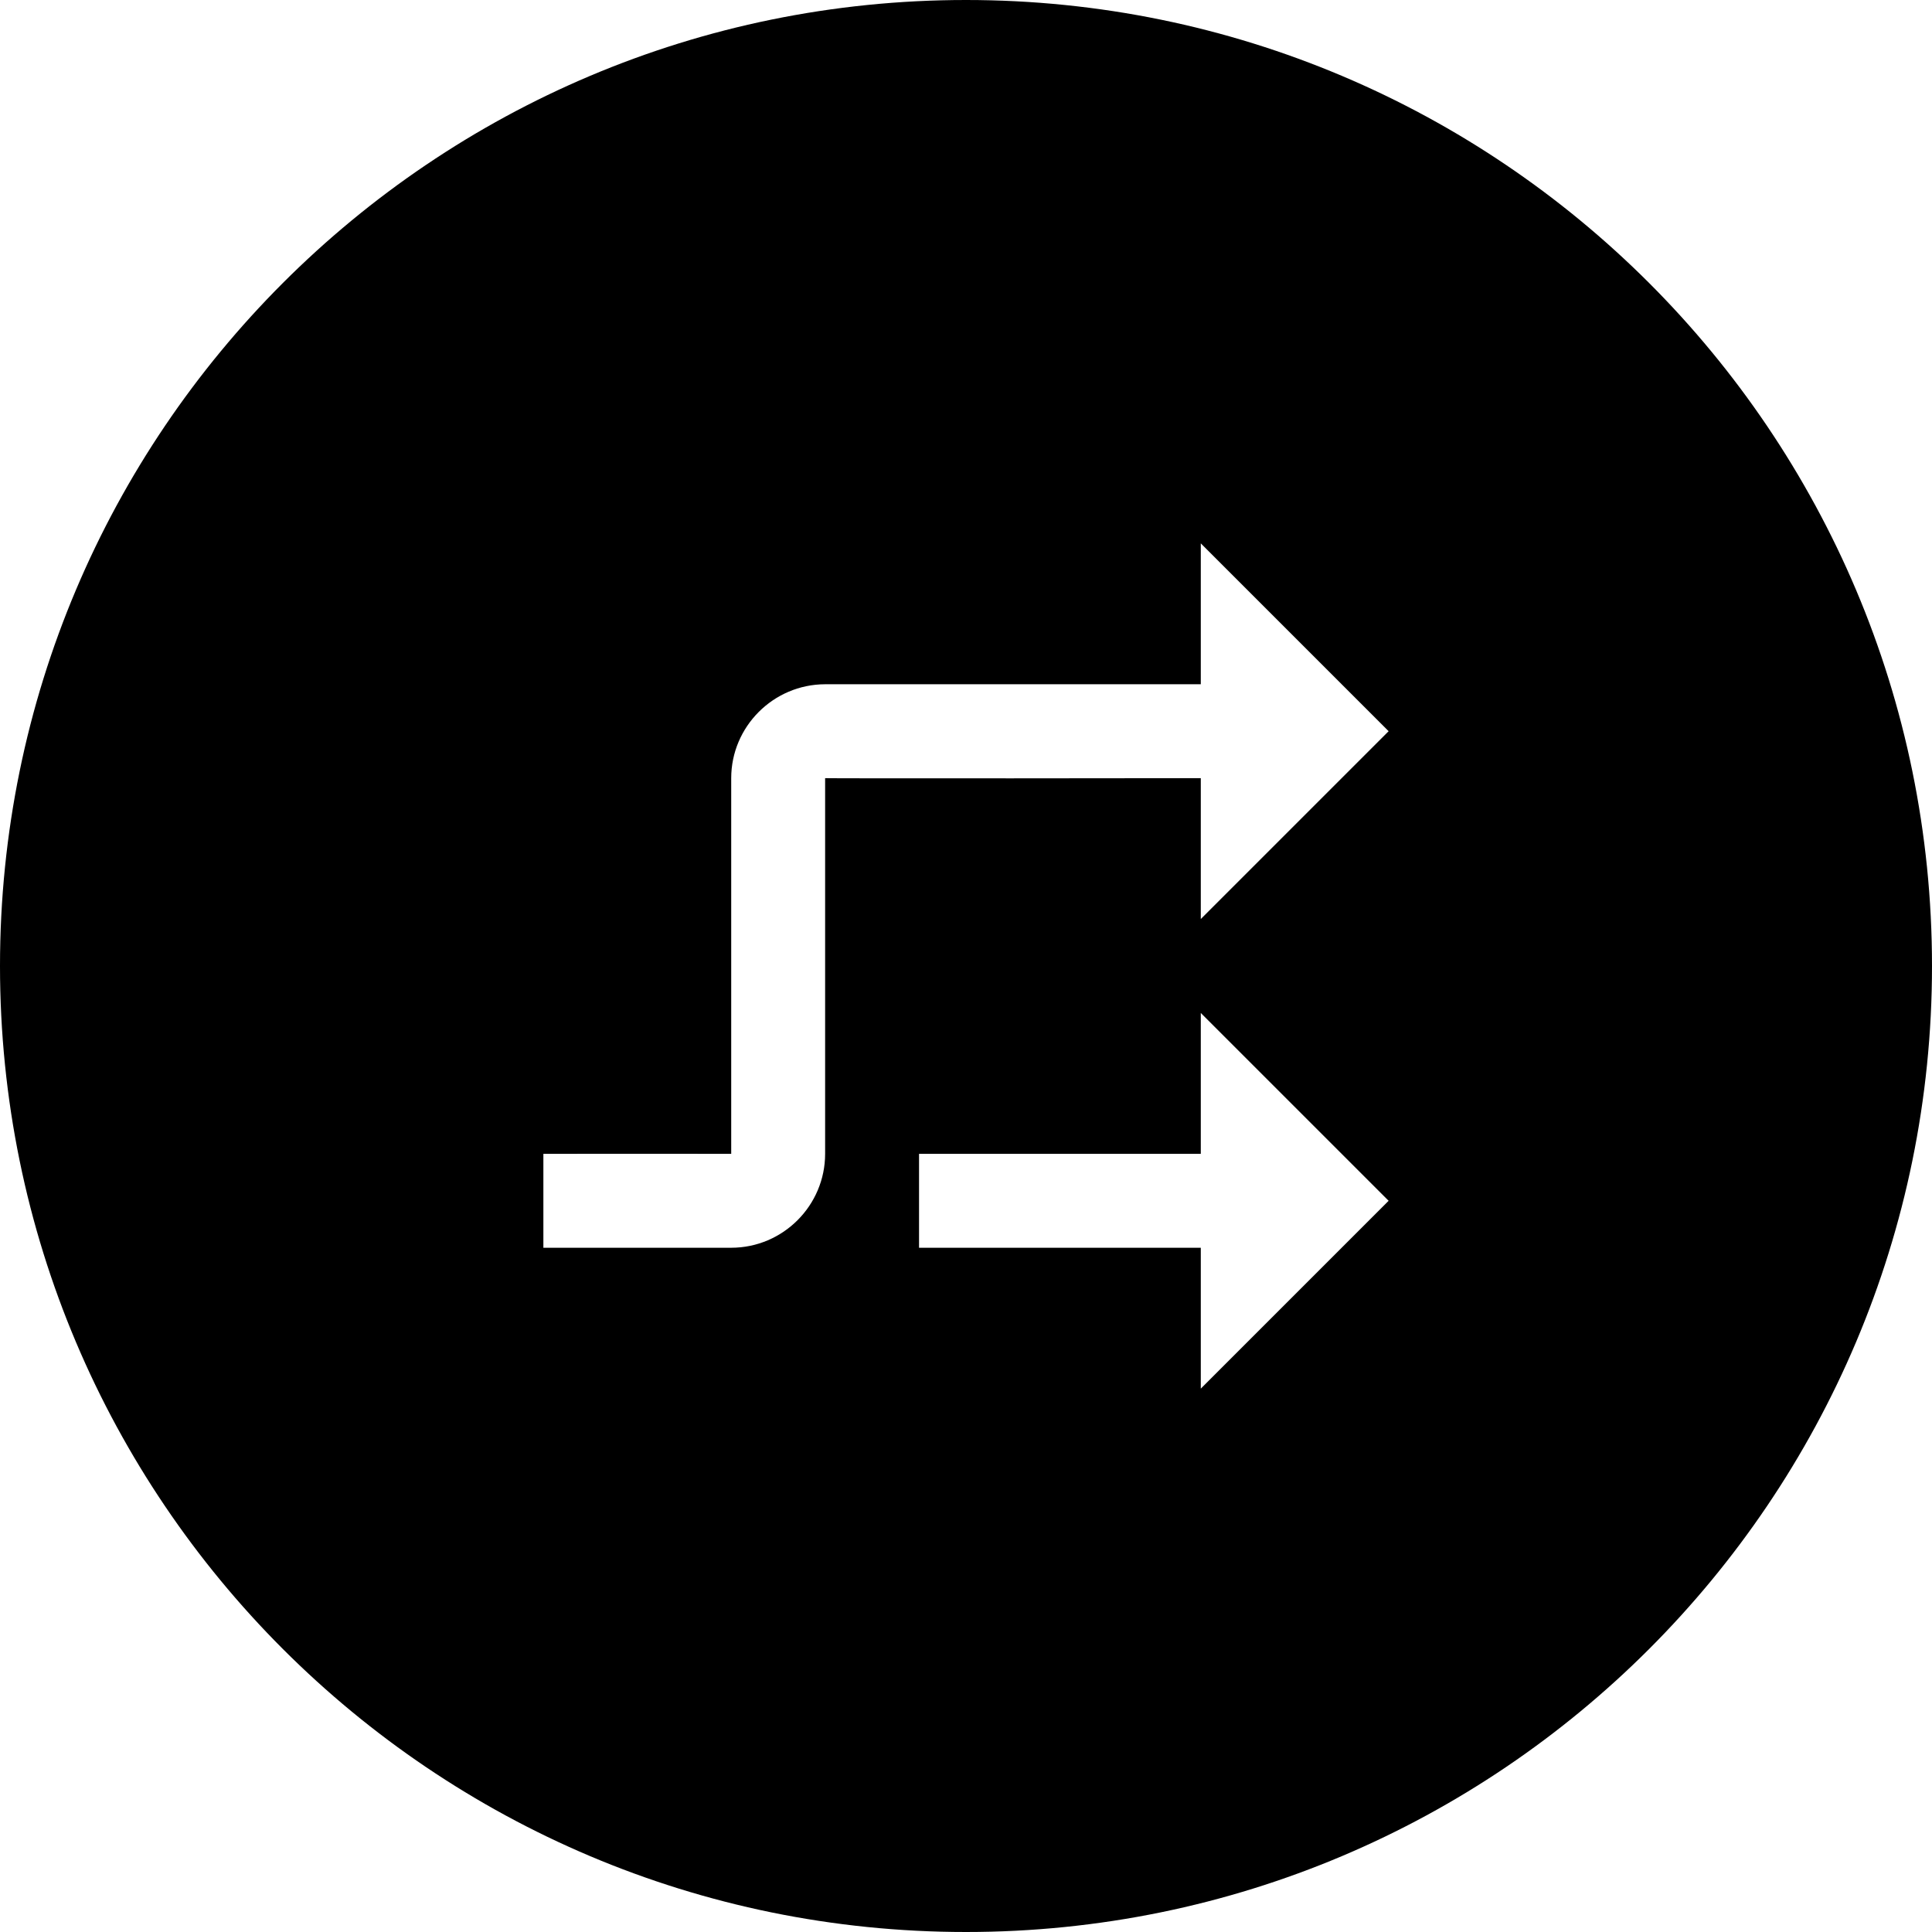
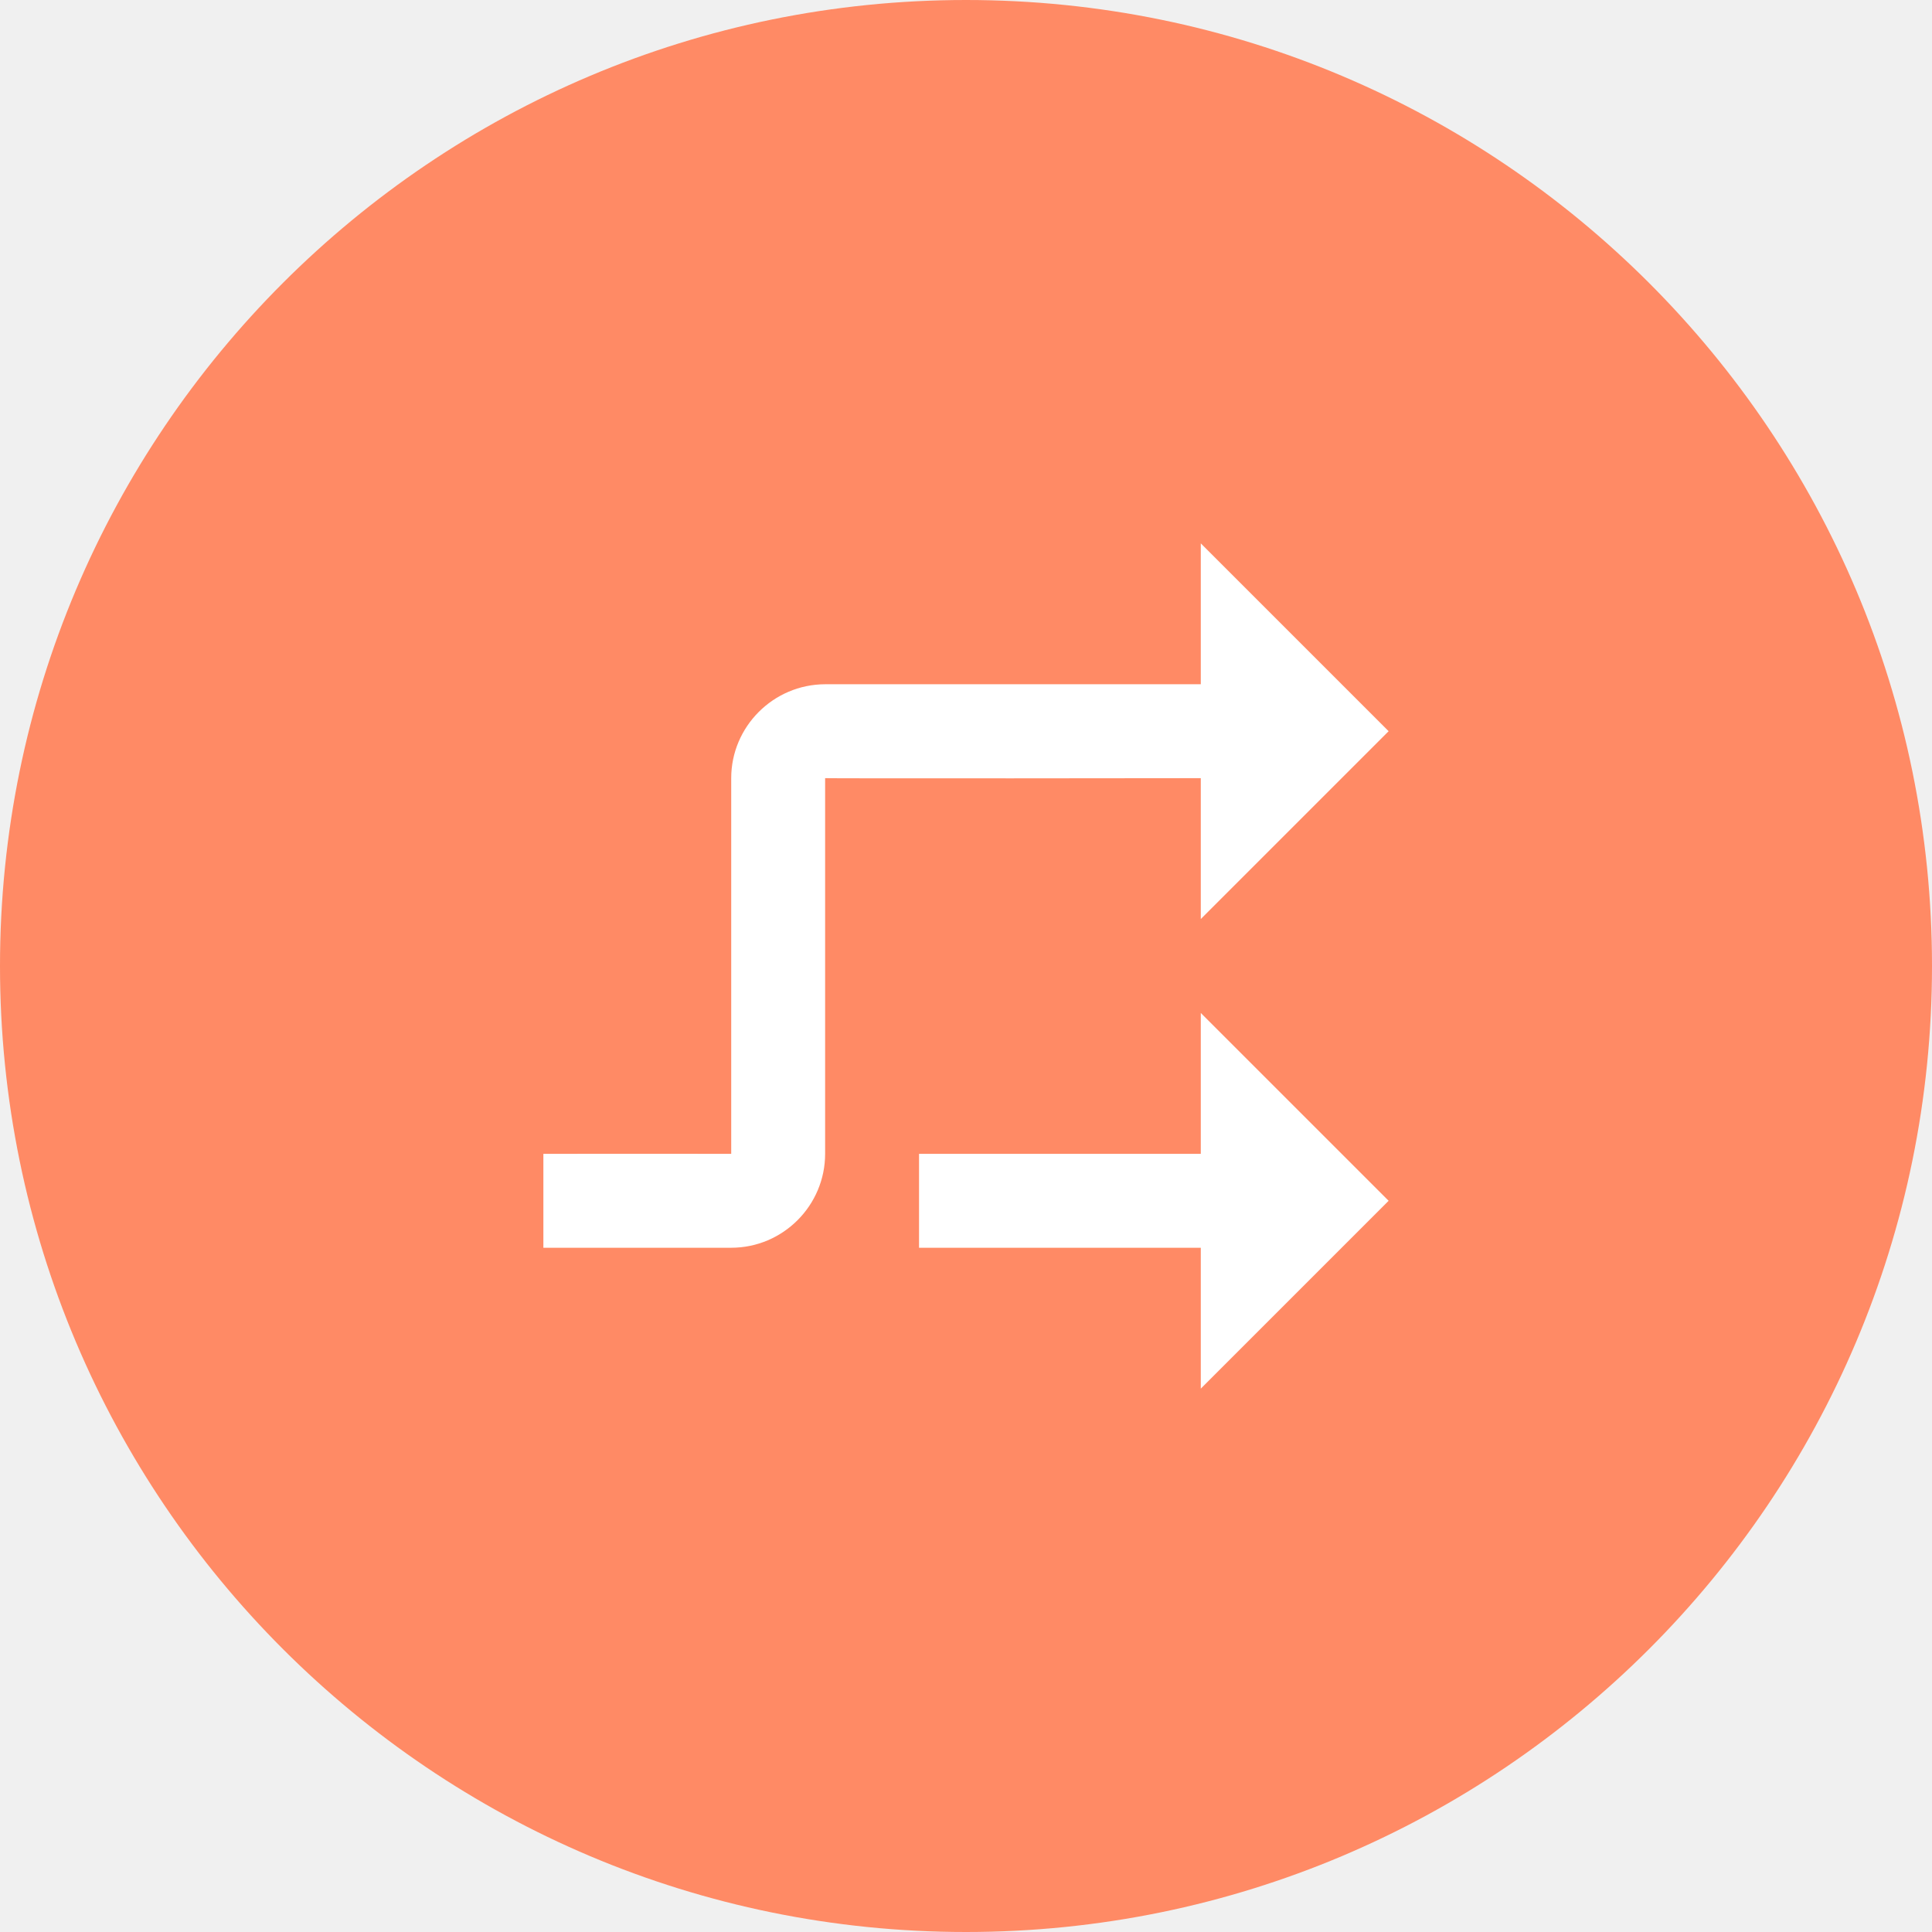
<svg xmlns="http://www.w3.org/2000/svg" width="192" height="192">
  <defs>
    <clipPath id="a">
      <circle cx="96" cy="96" r="96" fill="none" />
    </clipPath>
  </defs>
-   <g fill="#ffffff">
+   <g fill="none">
    <path d="M0 0h192v192H0z" />
    <g clip-path="url(#a)">
-       <path fill="#000000" d="M0 0h192v192H0z" />
+       <path fill="#ff8a65" d="M0 0h192v192H0z" />
      <path d="M119.333 114.667v-14L138 119.333 119.333 138v-14h-28v-9.333zM114.667 68H82c-5.157.014-9.333 4.223-9.333 9.333v37.334c0-.014-18.658 0-18.667 0V124h18.667c5.156 0 9.333-4.21 9.333-9.333V77.333c0 .033 37.324.014 37.333 0v14L138 72.667 119.333 54v14z" fill="#fff" fill-rule="evenodd" />
    </g>
  </g>
</svg>
